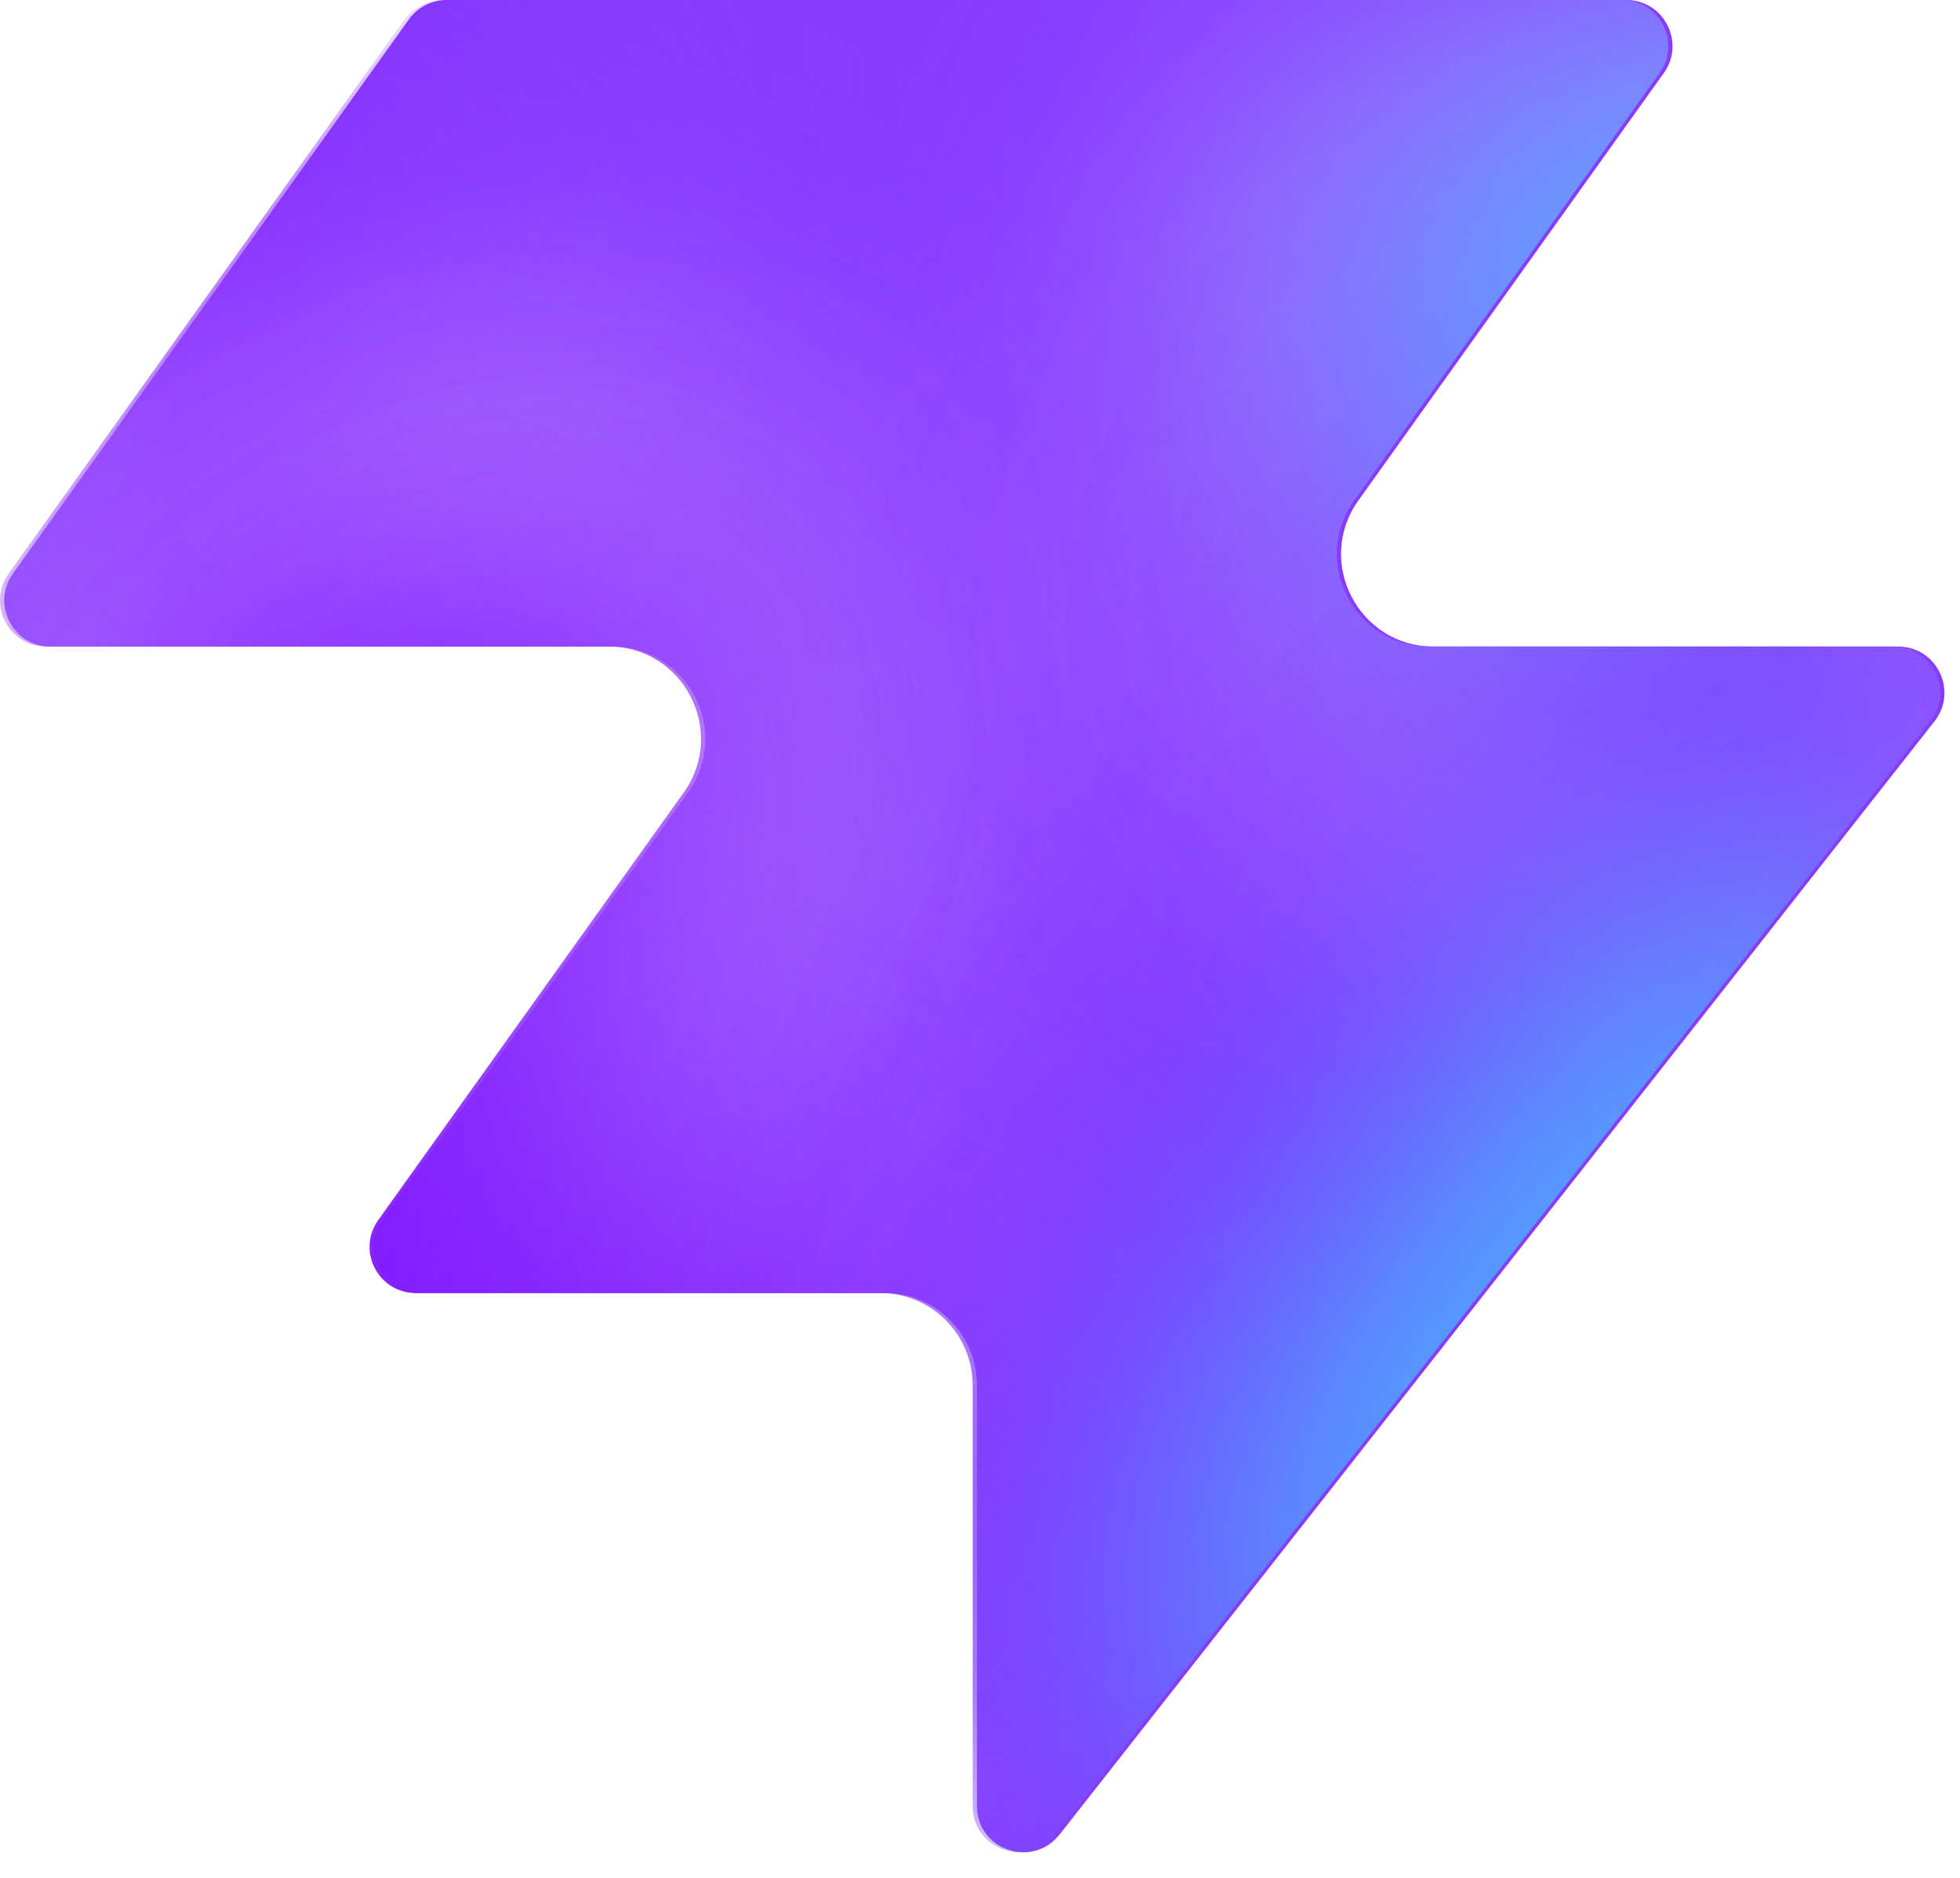
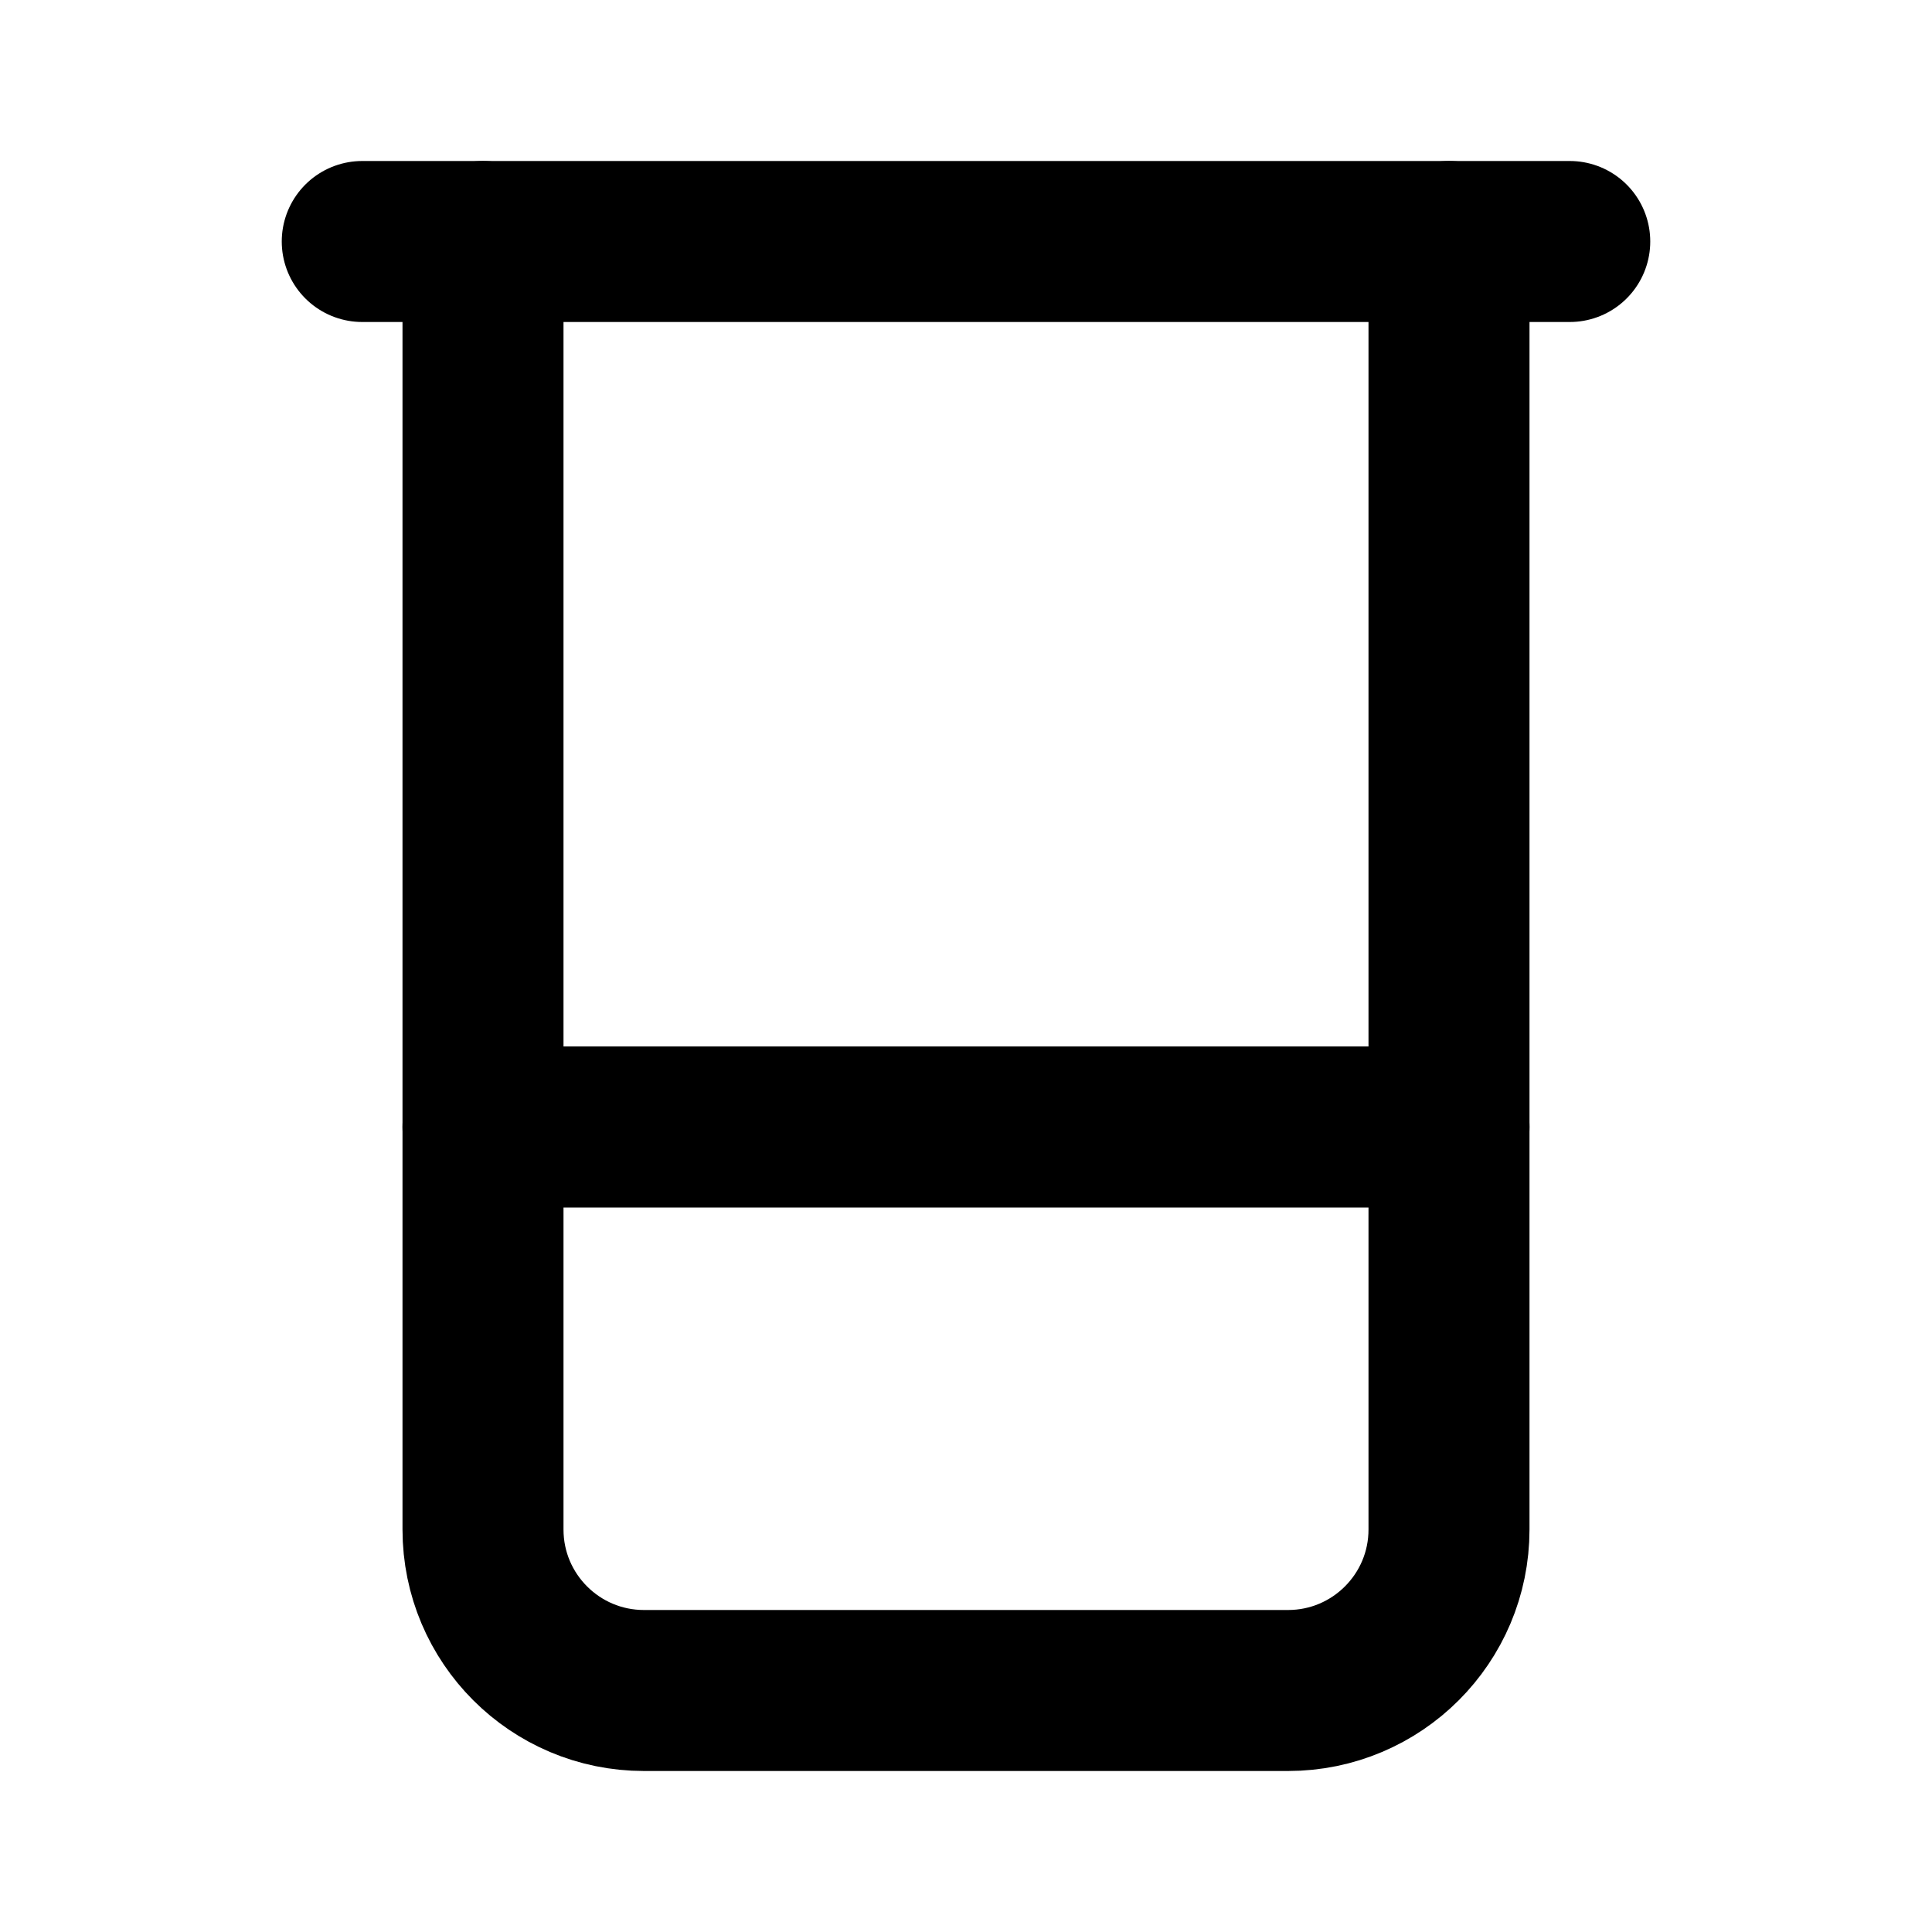
- <svg xmlns="http://www.w3.org/2000/svg" width="48" height="46" fill="none" viewBox="0 0 48 46">
-   <path fill="#863bff" d="M25.946 44.938c-.664.845-2.021.375-2.021-.698V33.937a2.26 2.26 0 0 0-2.262-2.262H10.287c-.92 0-1.456-1.04-.92-1.788l7.48-10.471c1.07-1.497 0-3.578-1.842-3.578H1.237c-.92 0-1.456-1.04-.92-1.788L10.013.474c.214-.297.556-.474.92-.474h28.894c.92 0 1.456 1.04.92 1.788l-7.48 10.471c-1.07 1.498 0 3.579 1.842 3.579h11.377c.943 0 1.473 1.088.89 1.83L25.947 44.94z" style="fill:#863bff;fill:color(display-p3 .525 .23 1);fill-opacity:1" />
-   <mask id="a" width="48" height="46" x="0" y="0" maskUnits="userSpaceOnUse" style="mask-type:alpha">
-     <path fill="#000" d="M25.842 44.938c-.664.844-2.021.375-2.021-.698V33.937a2.26 2.26 0 0 0-2.262-2.262H10.183c-.92 0-1.456-1.04-.92-1.788l7.48-10.471c1.07-1.498 0-3.579-1.842-3.579H1.133c-.92 0-1.456-1.04-.92-1.787L9.91.473c.214-.297.556-.474.92-.474h28.894c.92 0 1.456 1.04.92 1.788l-7.48 10.471c-1.07 1.498 0 3.578 1.842 3.578h11.377c.943 0 1.473 1.088.89 1.832L25.843 44.94z" style="fill:#000;fill-opacity:1" />
-   </mask>
-   <g mask="url(#a)">
-     <g filter="url(#b)">
-       <ellipse cx="5.508" cy="14.704" fill="#ede6ff" rx="5.508" ry="14.704" style="fill:#ede6ff;fill:color(display-p3 .927 .903 1);fill-opacity:1" transform="matrix(.00324 1 1 -.00324 -4.47 31.516)" />
-     </g>
-     <g filter="url(#c)">
-       <ellipse cx="10.399" cy="29.851" fill="#ede6ff" rx="10.399" ry="29.851" style="fill:#ede6ff;fill:color(display-p3 .927 .903 1);fill-opacity:1" transform="matrix(.00324 1 1 -.00324 -39.328 7.883)" />
-     </g>
-     <g filter="url(#d)">
-       <ellipse cx="5.508" cy="30.487" fill="#7e14ff" rx="5.508" ry="30.487" style="fill:#7e14ff;fill:color(display-p3 .492 .077 1);fill-opacity:1" transform="rotate(89.814 -25.913 -14.639)scale(1 -1)" />
-     </g>
-     <g filter="url(#e)">
-       <ellipse cx="5.508" cy="30.599" fill="#7e14ff" rx="5.508" ry="30.599" style="fill:#7e14ff;fill:color(display-p3 .492 .077 1);fill-opacity:1" transform="rotate(89.814 -32.644 -3.334)scale(1 -1)" />
-     </g>
-     <g filter="url(#f)">
-       <ellipse cx="5.508" cy="30.599" fill="#7e14ff" rx="5.508" ry="30.599" style="fill:#7e14ff;fill:color(display-p3 .492 .077 1);fill-opacity:1" transform="matrix(.00324 1 1 -.00324 -34.34 30.47)" />
-     </g>
-     <g filter="url(#g)">
-       <ellipse cx="14.072" cy="22.078" fill="#ede6ff" rx="14.072" ry="22.078" style="fill:#ede6ff;fill:color(display-p3 .927 .903 1);fill-opacity:1" transform="rotate(93.35 24.506 48.493)scale(-1 1)" />
-     </g>
-     <g filter="url(#h)">
-       <ellipse cx="3.47" cy="21.501" fill="#7e14ff" rx="3.47" ry="21.501" style="fill:#7e14ff;fill:color(display-p3 .492 .077 1);fill-opacity:1" transform="rotate(89.009 28.708 47.59)scale(-1 1)" />
-     </g>
-     <g filter="url(#i)">
-       <ellipse cx="3.47" cy="21.501" fill="#7e14ff" rx="3.47" ry="21.501" style="fill:#7e14ff;fill:color(display-p3 .492 .077 1);fill-opacity:1" transform="rotate(89.009 28.708 47.59)scale(-1 1)" />
-     </g>
-     <g filter="url(#j)">
-       <ellipse cx=".387" cy="8.972" fill="#7e14ff" rx="4.407" ry="29.108" style="fill:#7e14ff;fill:color(display-p3 .492 .077 1);fill-opacity:1" transform="rotate(39.51 .387 8.972)" />
-     </g>
-     <g filter="url(#k)">
-       <ellipse cx="47.523" cy="-6.092" fill="#7e14ff" rx="4.407" ry="29.108" style="fill:#7e14ff;fill:color(display-p3 .492 .077 1);fill-opacity:1" transform="rotate(37.892 47.523 -6.092)" />
-     </g>
-     <g filter="url(#l)">
-       <ellipse cx="41.412" cy="6.333" fill="#47bfff" rx="5.971" ry="9.665" style="fill:#47bfff;fill:color(display-p3 .28 .748 1);fill-opacity:1" transform="rotate(37.892 41.412 6.333)" />
-     </g>
-     <g filter="url(#m)">
-       <ellipse cx="-1.879" cy="38.332" fill="#7e14ff" rx="4.407" ry="29.108" style="fill:#7e14ff;fill:color(display-p3 .492 .077 1);fill-opacity:1" transform="rotate(37.892 -1.88 38.332)" />
-     </g>
-     <g filter="url(#n)">
-       <ellipse cx="-1.879" cy="38.332" fill="#7e14ff" rx="4.407" ry="29.108" style="fill:#7e14ff;fill:color(display-p3 .492 .077 1);fill-opacity:1" transform="rotate(37.892 -1.88 38.332)" />
-     </g>
-     <g filter="url(#o)">
-       <ellipse cx="35.651" cy="29.907" fill="#7e14ff" rx="4.407" ry="29.108" style="fill:#7e14ff;fill:color(display-p3 .492 .077 1);fill-opacity:1" transform="rotate(37.892 35.651 29.907)" />
-     </g>
-     <g filter="url(#p)">
-       <ellipse cx="38.418" cy="32.4" fill="#47bfff" rx="5.971" ry="15.297" style="fill:#47bfff;fill:color(display-p3 .28 .748 1);fill-opacity:1" transform="rotate(37.892 38.418 32.4)" />
-     </g>
-   </g>
-   <defs>
-     <filter id="b" width="60.045" height="41.654" x="-19.77" y="16.149" color-interpolation-filters="sRGB" filterUnits="userSpaceOnUse">
-       <feFlood flood-opacity="0" result="BackgroundImageFix" />
-       <feBlend in="SourceGraphic" in2="BackgroundImageFix" result="shape" />
-       <feGaussianBlur result="effect1_foregroundBlur_2002_17158" stdDeviation="7.659" />
-     </filter>
-     <filter id="c" width="90.34" height="51.437" x="-54.613" y="-7.533" color-interpolation-filters="sRGB" filterUnits="userSpaceOnUse">
-       <feFlood flood-opacity="0" result="BackgroundImageFix" />
-       <feBlend in="SourceGraphic" in2="BackgroundImageFix" result="shape" />
-       <feGaussianBlur result="effect1_foregroundBlur_2002_17158" stdDeviation="7.659" />
-     </filter>
-     <filter id="d" width="79.355" height="29.4" x="-49.64" y="2.03" color-interpolation-filters="sRGB" filterUnits="userSpaceOnUse">
-       <feFlood flood-opacity="0" result="BackgroundImageFix" />
-       <feBlend in="SourceGraphic" in2="BackgroundImageFix" result="shape" />
-       <feGaussianBlur result="effect1_foregroundBlur_2002_17158" stdDeviation="4.596" />
-     </filter>
-     <filter id="e" width="79.579" height="29.4" x="-45.045" y="20.029" color-interpolation-filters="sRGB" filterUnits="userSpaceOnUse">
-       <feFlood flood-opacity="0" result="BackgroundImageFix" />
-       <feBlend in="SourceGraphic" in2="BackgroundImageFix" result="shape" />
-       <feGaussianBlur result="effect1_foregroundBlur_2002_17158" stdDeviation="4.596" />
-     </filter>
-     <filter id="f" width="79.579" height="29.4" x="-43.513" y="21.178" color-interpolation-filters="sRGB" filterUnits="userSpaceOnUse">
-       <feFlood flood-opacity="0" result="BackgroundImageFix" />
-       <feBlend in="SourceGraphic" in2="BackgroundImageFix" result="shape" />
-       <feGaussianBlur result="effect1_foregroundBlur_2002_17158" stdDeviation="4.596" />
-     </filter>
-     <filter id="g" width="74.749" height="58.852" x="15.756" y="-17.901" color-interpolation-filters="sRGB" filterUnits="userSpaceOnUse">
-       <feFlood flood-opacity="0" result="BackgroundImageFix" />
-       <feBlend in="SourceGraphic" in2="BackgroundImageFix" result="shape" />
-       <feGaussianBlur result="effect1_foregroundBlur_2002_17158" stdDeviation="7.659" />
-     </filter>
-     <filter id="h" width="61.377" height="25.362" x="23.548" y="2.284" color-interpolation-filters="sRGB" filterUnits="userSpaceOnUse">
-       <feFlood flood-opacity="0" result="BackgroundImageFix" />
-       <feBlend in="SourceGraphic" in2="BackgroundImageFix" result="shape" />
-       <feGaussianBlur result="effect1_foregroundBlur_2002_17158" stdDeviation="4.596" />
-     </filter>
-     <filter id="i" width="61.377" height="25.362" x="23.548" y="2.284" color-interpolation-filters="sRGB" filterUnits="userSpaceOnUse">
-       <feFlood flood-opacity="0" result="BackgroundImageFix" />
-       <feBlend in="SourceGraphic" in2="BackgroundImageFix" result="shape" />
-       <feGaussianBlur result="effect1_foregroundBlur_2002_17158" stdDeviation="4.596" />
-     </filter>
-     <filter id="j" width="56.045" height="63.649" x="-27.636" y="-22.853" color-interpolation-filters="sRGB" filterUnits="userSpaceOnUse">
-       <feFlood flood-opacity="0" result="BackgroundImageFix" />
-       <feBlend in="SourceGraphic" in2="BackgroundImageFix" result="shape" />
-       <feGaussianBlur result="effect1_foregroundBlur_2002_17158" stdDeviation="4.596" />
-     </filter>
-     <filter id="k" width="54.814" height="64.646" x="20.116" y="-38.415" color-interpolation-filters="sRGB" filterUnits="userSpaceOnUse">
-       <feFlood flood-opacity="0" result="BackgroundImageFix" />
-       <feBlend in="SourceGraphic" in2="BackgroundImageFix" result="shape" />
-       <feGaussianBlur result="effect1_foregroundBlur_2002_17158" stdDeviation="4.596" />
-     </filter>
-     <filter id="l" width="33.541" height="35.313" x="24.641" y="-11.323" color-interpolation-filters="sRGB" filterUnits="userSpaceOnUse">
-       <feFlood flood-opacity="0" result="BackgroundImageFix" />
-       <feBlend in="SourceGraphic" in2="BackgroundImageFix" result="shape" />
-       <feGaussianBlur result="effect1_foregroundBlur_2002_17158" stdDeviation="4.596" />
-     </filter>
-     <filter id="m" width="54.814" height="64.646" x="-29.286" y="6.009" color-interpolation-filters="sRGB" filterUnits="userSpaceOnUse">
-       <feFlood flood-opacity="0" result="BackgroundImageFix" />
-       <feBlend in="SourceGraphic" in2="BackgroundImageFix" result="shape" />
-       <feGaussianBlur result="effect1_foregroundBlur_2002_17158" stdDeviation="4.596" />
-     </filter>
-     <filter id="n" width="54.814" height="64.646" x="-29.286" y="6.009" color-interpolation-filters="sRGB" filterUnits="userSpaceOnUse">
-       <feFlood flood-opacity="0" result="BackgroundImageFix" />
-       <feBlend in="SourceGraphic" in2="BackgroundImageFix" result="shape" />
-       <feGaussianBlur result="effect1_foregroundBlur_2002_17158" stdDeviation="4.596" />
-     </filter>
-     <filter id="o" width="54.814" height="64.646" x="8.244" y="-2.416" color-interpolation-filters="sRGB" filterUnits="userSpaceOnUse">
-       <feFlood flood-opacity="0" result="BackgroundImageFix" />
-       <feBlend in="SourceGraphic" in2="BackgroundImageFix" result="shape" />
-       <feGaussianBlur result="effect1_foregroundBlur_2002_17158" stdDeviation="4.596" />
-     </filter>
-     <filter id="p" width="39.409" height="43.623" x="18.713" y="10.588" color-interpolation-filters="sRGB" filterUnits="userSpaceOnUse">
-       <feFlood flood-opacity="0" result="BackgroundImageFix" />
-       <feBlend in="SourceGraphic" in2="BackgroundImageFix" result="shape" />
-       <feGaussianBlur result="effect1_foregroundBlur_2002_17158" stdDeviation="4.596" />
-     </filter>
-   </defs>
+ <svg xmlns="http://www.w3.org/2000/svg" viewBox="0 0 24 24" fill="none" stroke="#000000" stroke-width="2" stroke-linecap="round" stroke-linejoin="round">
+   <path d="M4.5 3h15" />
+   <path d="M6 3v16a2 2 0 0 0 2 2h8a2 2 0 0 0 2-2V3" />
+   <path d="M6 14h12" />
</svg>
